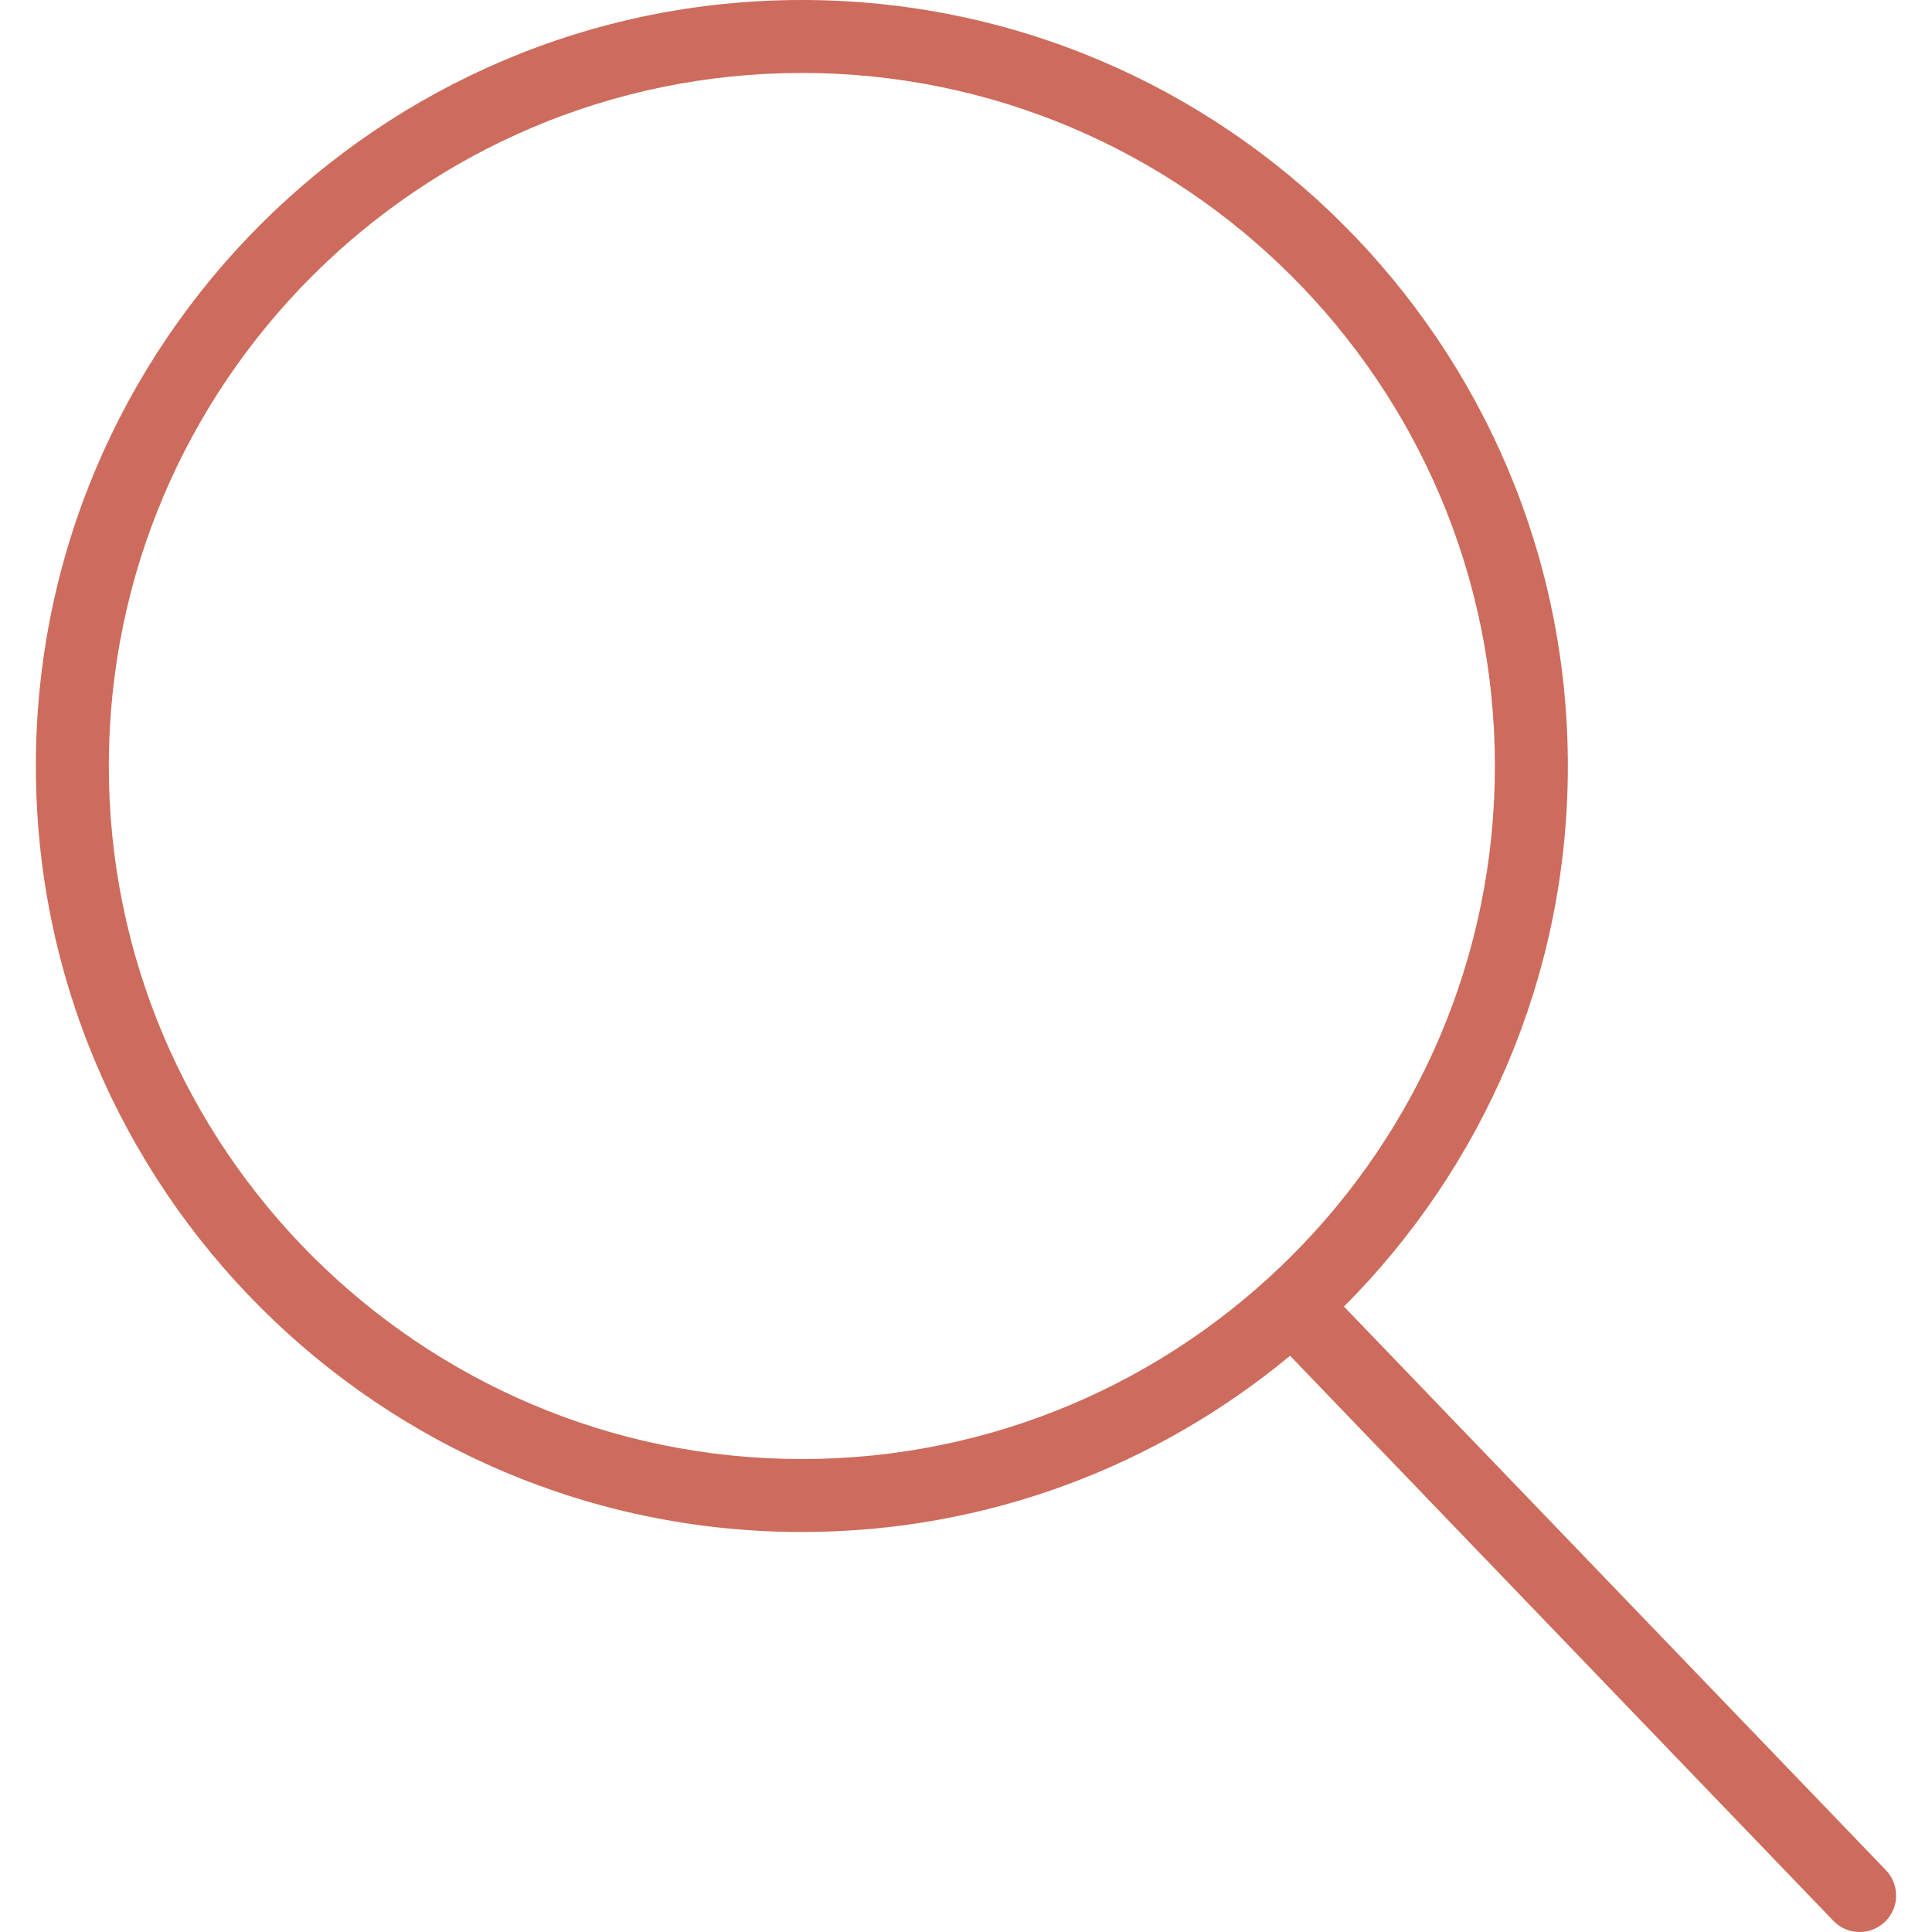
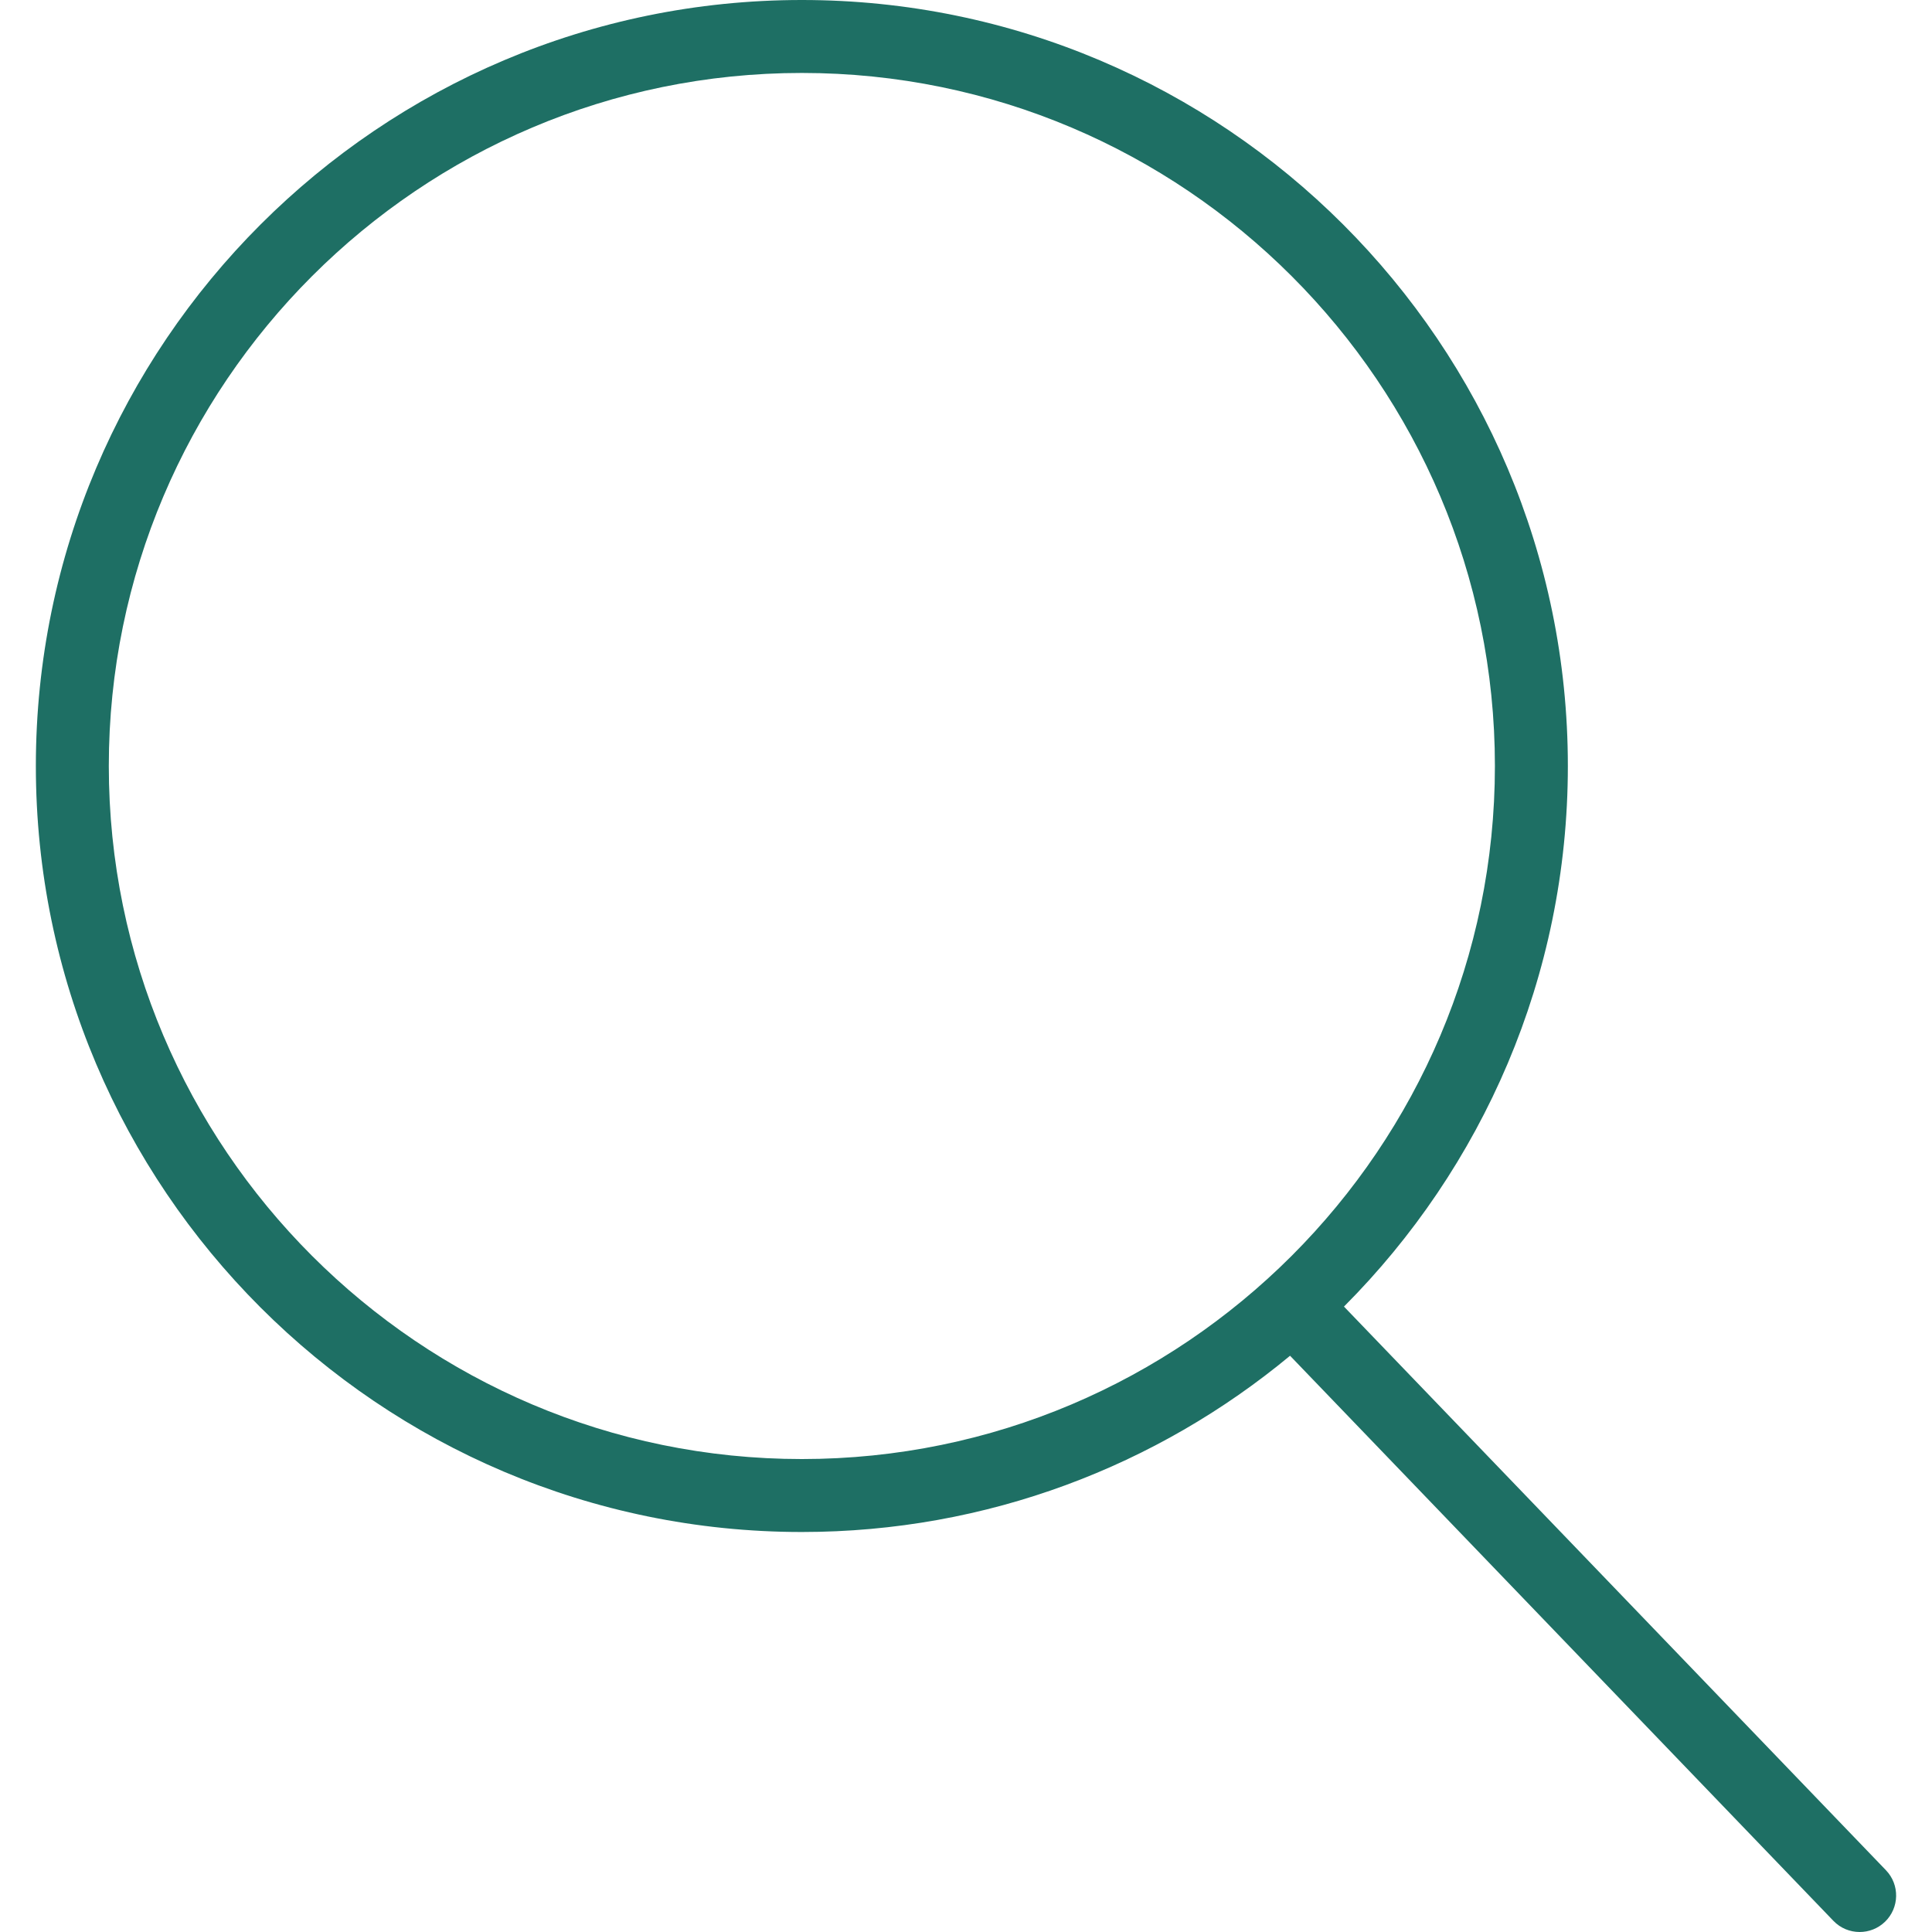
- <svg xmlns="http://www.w3.org/2000/svg" fill="#cd6b5c" version="1.1" id="Capa_1" x="0px" y="0px" viewBox="0 0 52.966 52.966" style="enable-background:new 0 0 52.966 52.966;" xml:space="preserve">
+ <svg xmlns="http://www.w3.org/2000/svg" fill="#1e6f64" version="1.1" id="Capa_1" x="0px" y="0px" viewBox="0 0 52.966 52.966" style="enable-background:new 0 0 52.966 52.966;" xml:space="preserve">
  <path d="M51.704,51.273L36.845,35.82c3.79-3.801,6.138-9.041,6.138-14.82c0-11.58-9.42-21-21-21s-21,9.42-21,21s9.42,21,21,21  c5.083,0,9.748-1.817,13.384-4.832l14.895,15.491c0.196,0.205,0.458,0.307,0.721,0.307c0.25,0,0.499-0.093,0.693-0.279  C52.074,52.304,52.086,51.671,51.704,51.273z M21.983,40c-10.477,0-19-8.523-19-19s8.523-19,19-19s19,8.523,19,19  S32.459,40,21.983,40z" />
  <g>
</g>
  <g>
</g>
  <g>
</g>
  <g>
</g>
  <g>
</g>
  <g>
</g>
  <g>
</g>
  <g>
</g>
  <g>
</g>
  <g>
</g>
  <g>
</g>
  <g>
</g>
  <g>
</g>
  <g>
</g>
  <g>
</g>
</svg>
